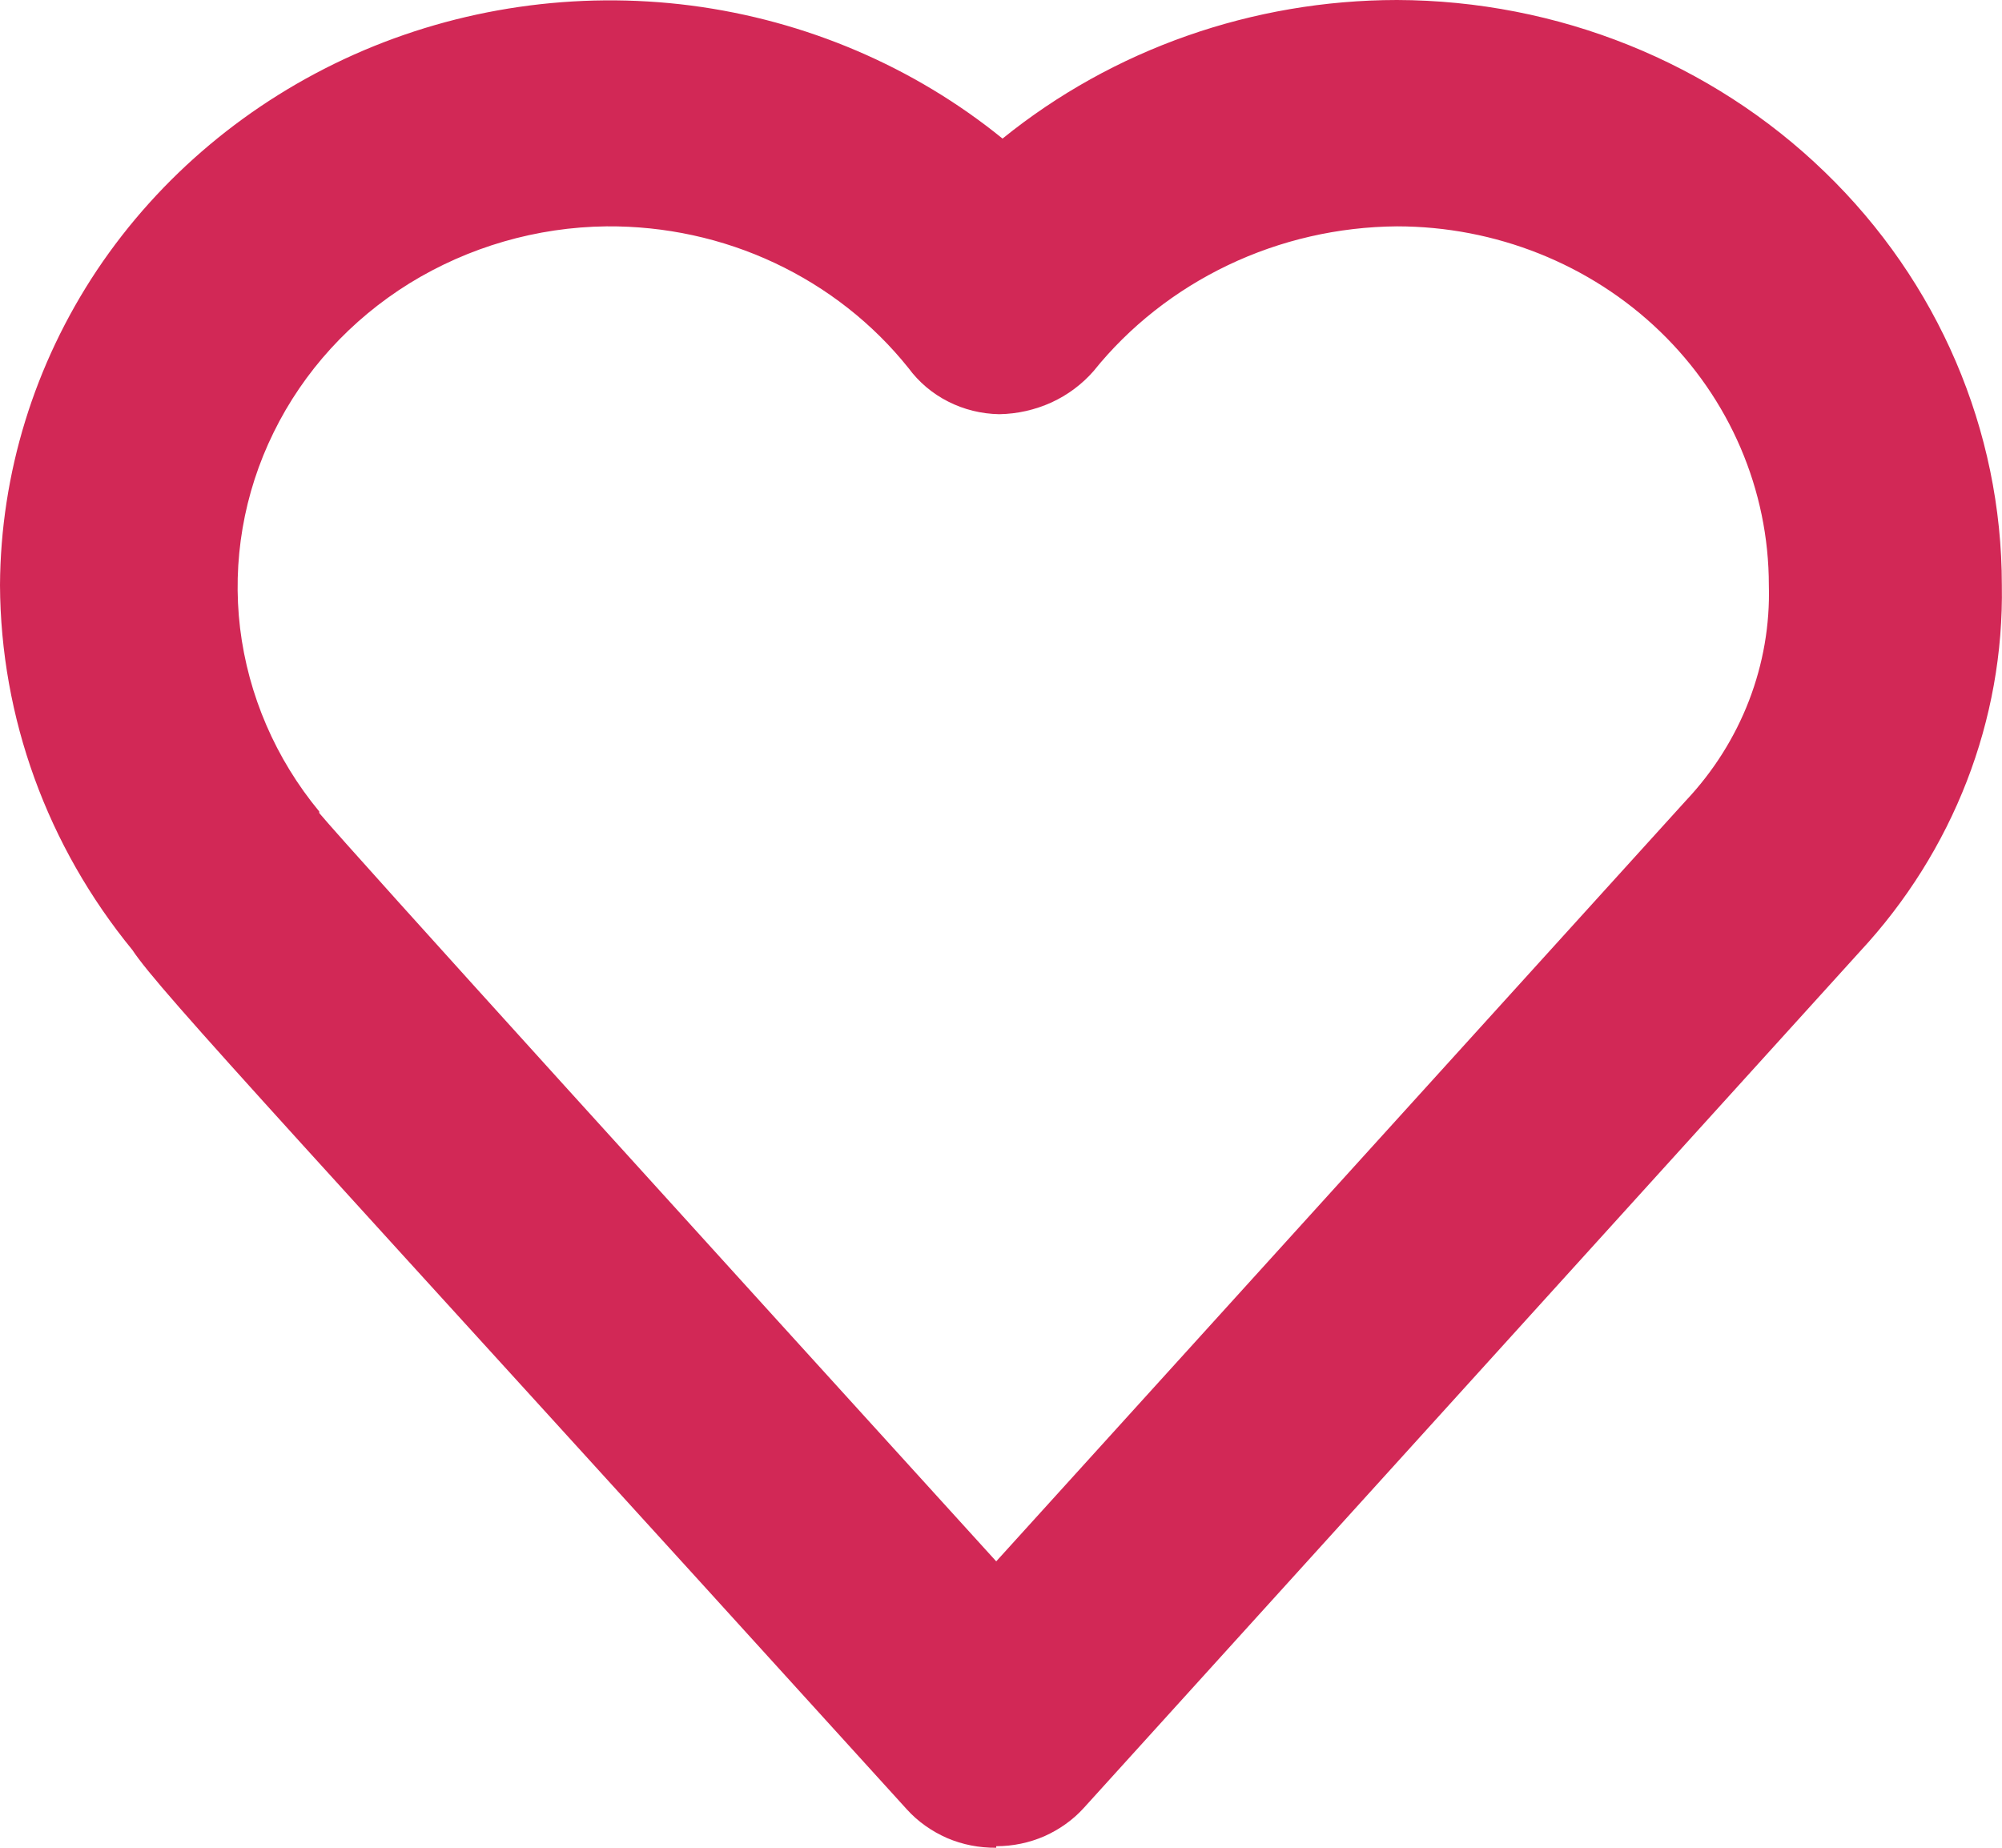
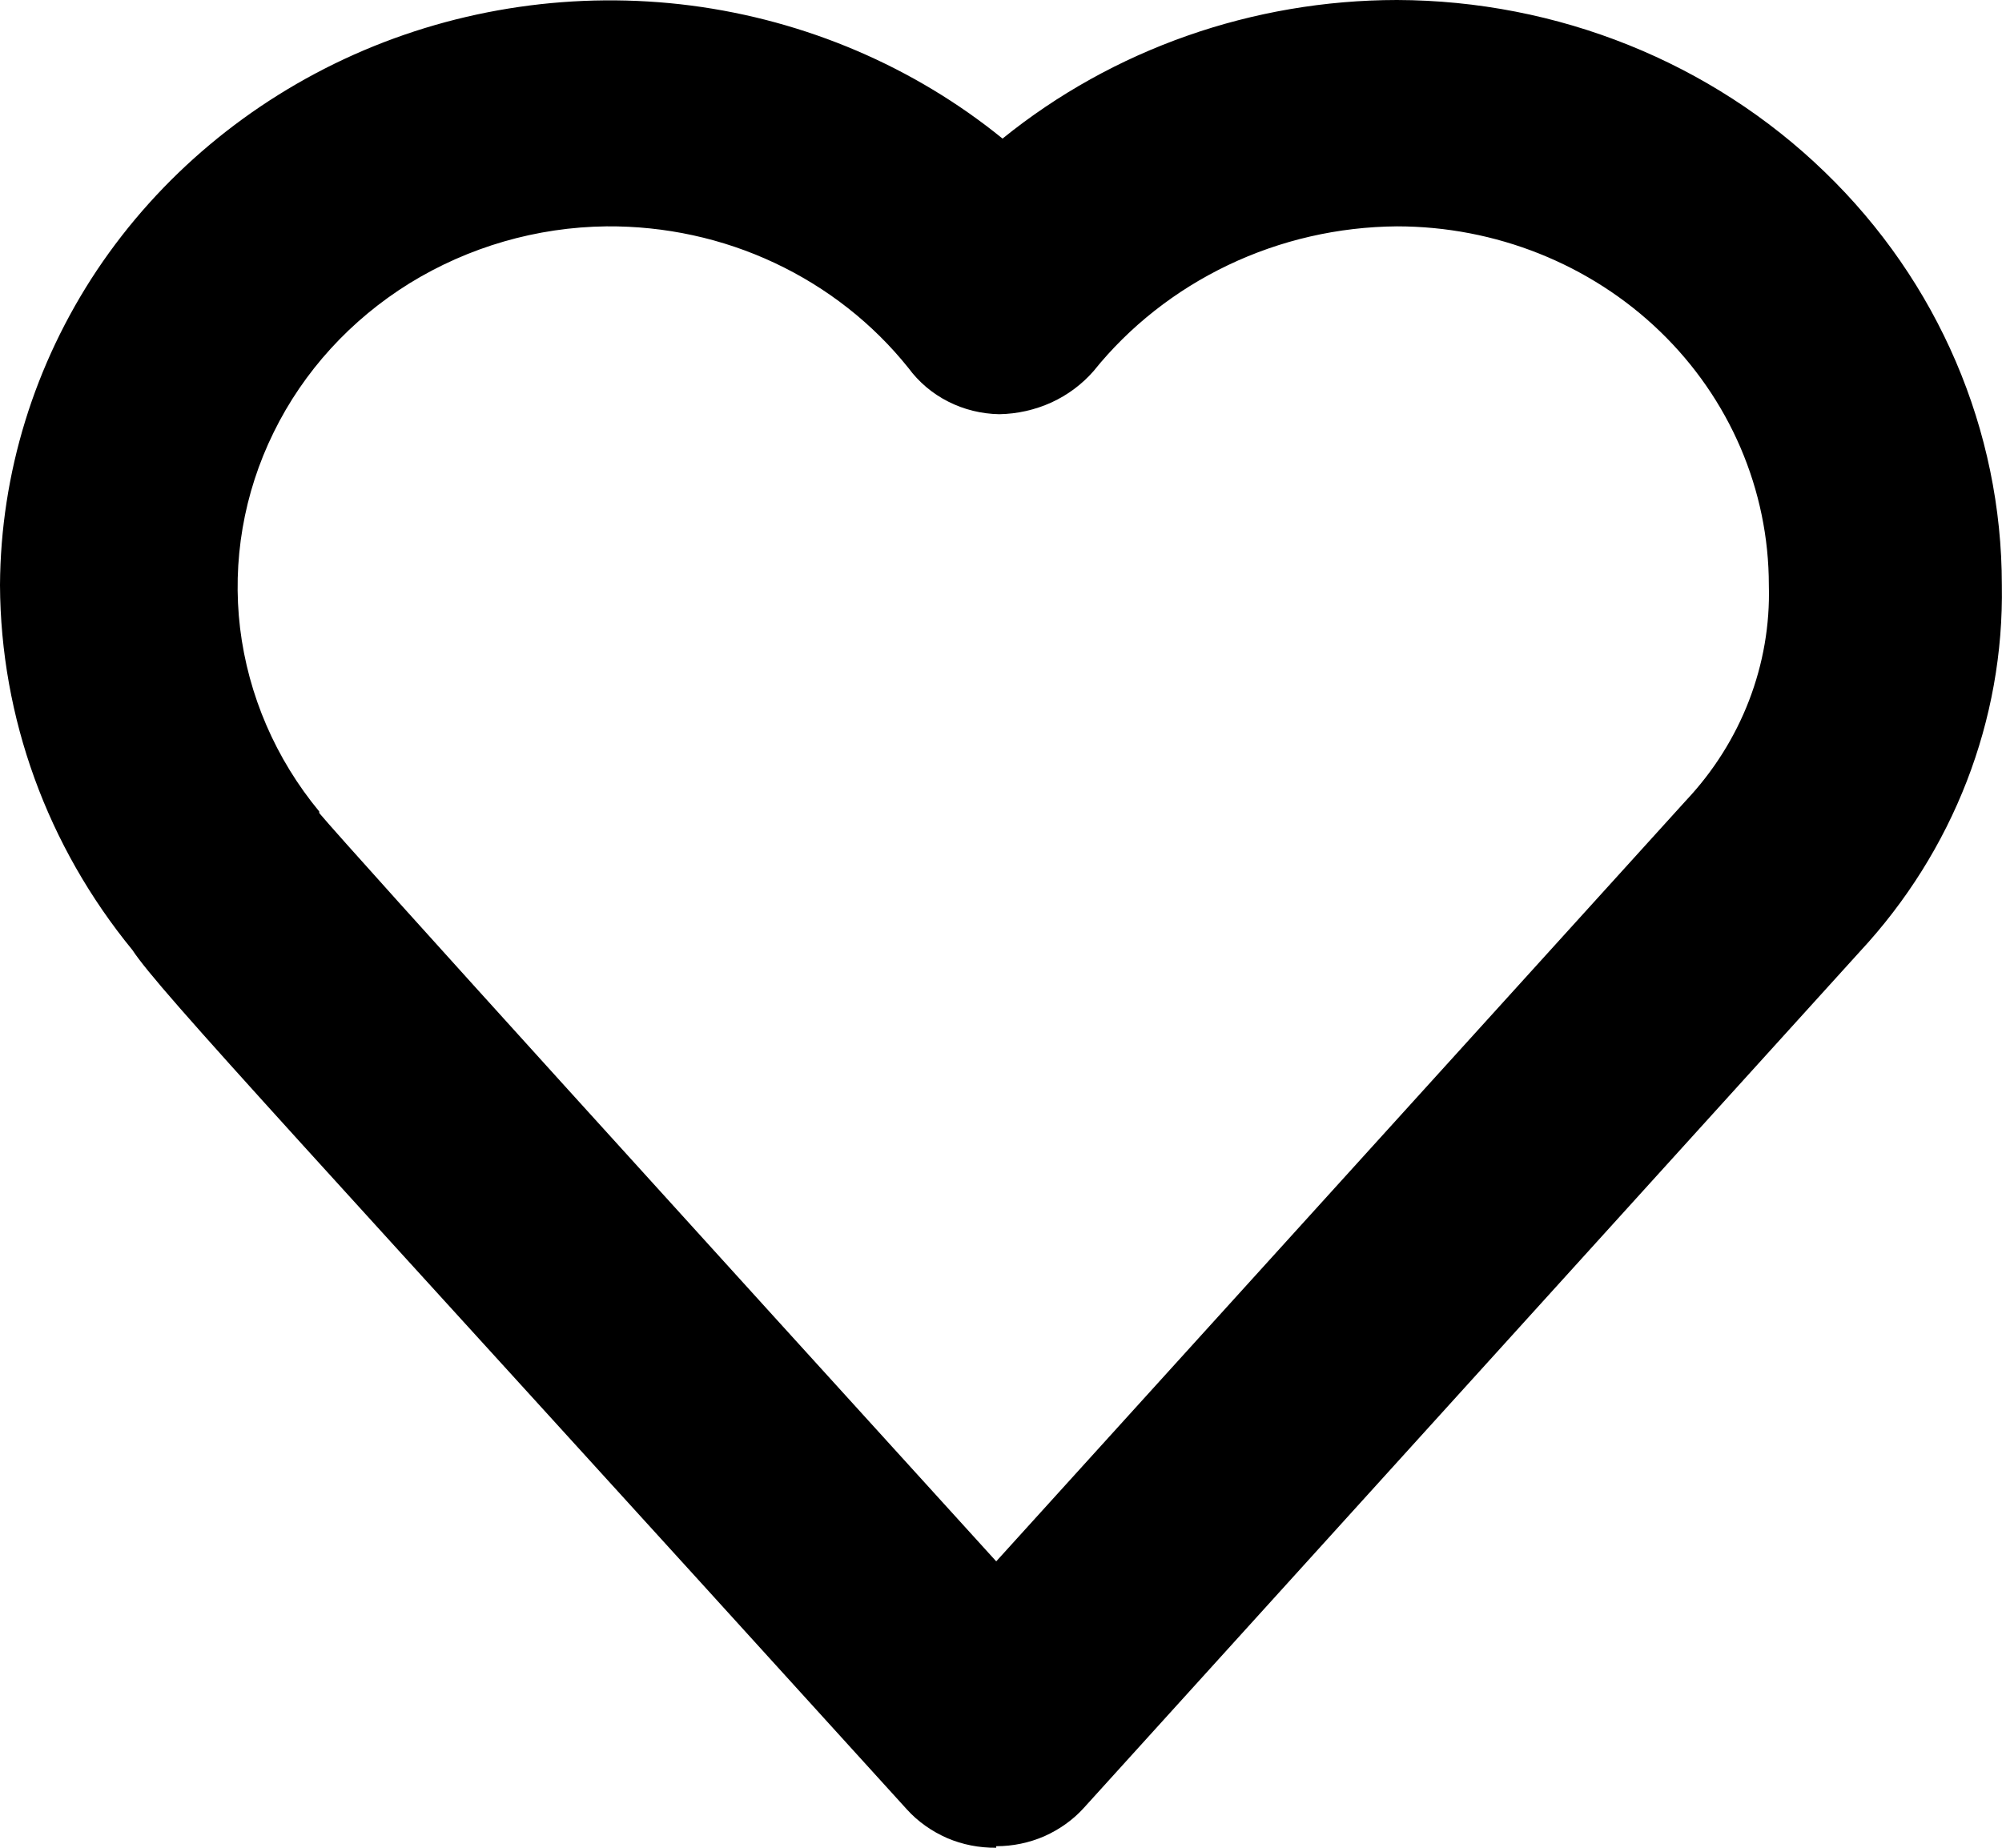
- <svg xmlns="http://www.w3.org/2000/svg" width="13" height="12" viewBox="0 0 13 12" fill="none">
-   <path d="M6.469 12C6.359 12.001 6.25 11.98 6.15 11.937C6.05 11.893 5.96 11.83 5.888 11.75C1.959 7.42 1.037 6.44 0.86 6.17C0.307 5.495 0.004 4.661 0 3.8C0.004 3.074 0.223 2.365 0.63 1.754C1.038 1.144 1.617 0.659 2.3 0.354C2.983 0.05 3.742 -0.06 4.487 0.036C5.233 0.133 5.935 0.433 6.51 0.9C7.228 0.319 8.134 0.001 9.071 0C10.114 0.003 11.113 0.404 11.849 1.117C12.586 1.829 12.999 2.794 12.999 3.8C13.014 4.677 12.684 5.527 12.077 6.18L7.039 11.74C6.968 11.819 6.88 11.881 6.782 11.925C6.683 11.968 6.577 11.99 6.469 11.99V12ZM2.073 5.28C2.291 5.54 4.634 8.12 6.469 10.14L10.947 5.2C11.307 4.818 11.501 4.316 11.486 3.8C11.486 3.182 11.232 2.589 10.779 2.152C10.326 1.715 9.711 1.47 9.071 1.47C8.69 1.473 8.315 1.559 7.974 1.722C7.633 1.885 7.334 2.12 7.101 2.41C7.026 2.496 6.932 2.566 6.827 2.614C6.721 2.662 6.606 2.688 6.489 2.69C6.373 2.688 6.259 2.66 6.157 2.608C6.054 2.556 5.966 2.481 5.899 2.39C5.668 2.101 5.371 1.868 5.031 1.708C4.691 1.548 4.317 1.467 3.939 1.47C3.485 1.475 3.042 1.604 2.659 1.84C2.277 2.077 1.971 2.412 1.777 2.808C1.582 3.204 1.507 3.645 1.559 4.08C1.612 4.515 1.79 4.928 2.073 5.27V5.28Z" fill="#D22856" />
+ <svg xmlns="http://www.w3.org/2000/svg" viewBox="0 0 13 12" id="heart-like">
+   <g fill="currentColor">
+     <path d="M6.469 12C6.359 12.001 6.25 11.98 6.15 11.937C6.05 11.893 5.96 11.83 5.888 11.75C1.959 7.42 1.037 6.44 0.86 6.17C0.307 5.495 0.004 4.661 0 3.8C0.004 3.074 0.223 2.365 0.63 1.754C1.038 1.144 1.617 0.659 2.3 0.354C2.983 0.05 3.742 -0.06 4.487 0.036C5.233 0.133 5.935 0.433 6.51 0.9C7.228 0.319 8.134 0.001 9.071 0C10.114 0.003 11.113 0.404 11.849 1.117C12.586 1.829 12.999 2.794 12.999 3.8C13.014 4.677 12.684 5.527 12.077 6.18L7.039 11.74C6.968 11.819 6.88 11.881 6.782 11.925C6.683 11.968 6.577 11.99 6.469 11.99V12ZM2.073 5.28C2.291 5.54 4.634 8.12 6.469 10.14L10.947 5.2C11.307 4.818 11.501 4.316 11.486 3.8C11.486 3.182 11.232 2.589 10.779 2.152C10.326 1.715 9.711 1.47 9.071 1.47C8.69 1.473 8.315 1.559 7.974 1.722C7.633 1.885 7.334 2.12 7.101 2.41C7.026 2.496 6.932 2.566 6.827 2.614C6.721 2.662 6.606 2.688 6.489 2.69C6.373 2.688 6.259 2.66 6.157 2.608C6.054 2.556 5.966 2.481 5.899 2.39C5.668 2.101 5.371 1.868 5.031 1.708C4.691 1.548 4.317 1.467 3.939 1.47C3.485 1.475 3.042 1.604 2.659 1.84C2.277 2.077 1.971 2.412 1.777 2.808C1.582 3.204 1.507 3.645 1.559 4.08C1.612 4.515 1.79 4.928 2.073 5.27V5.28Z" />
+   </g>
</svg>
